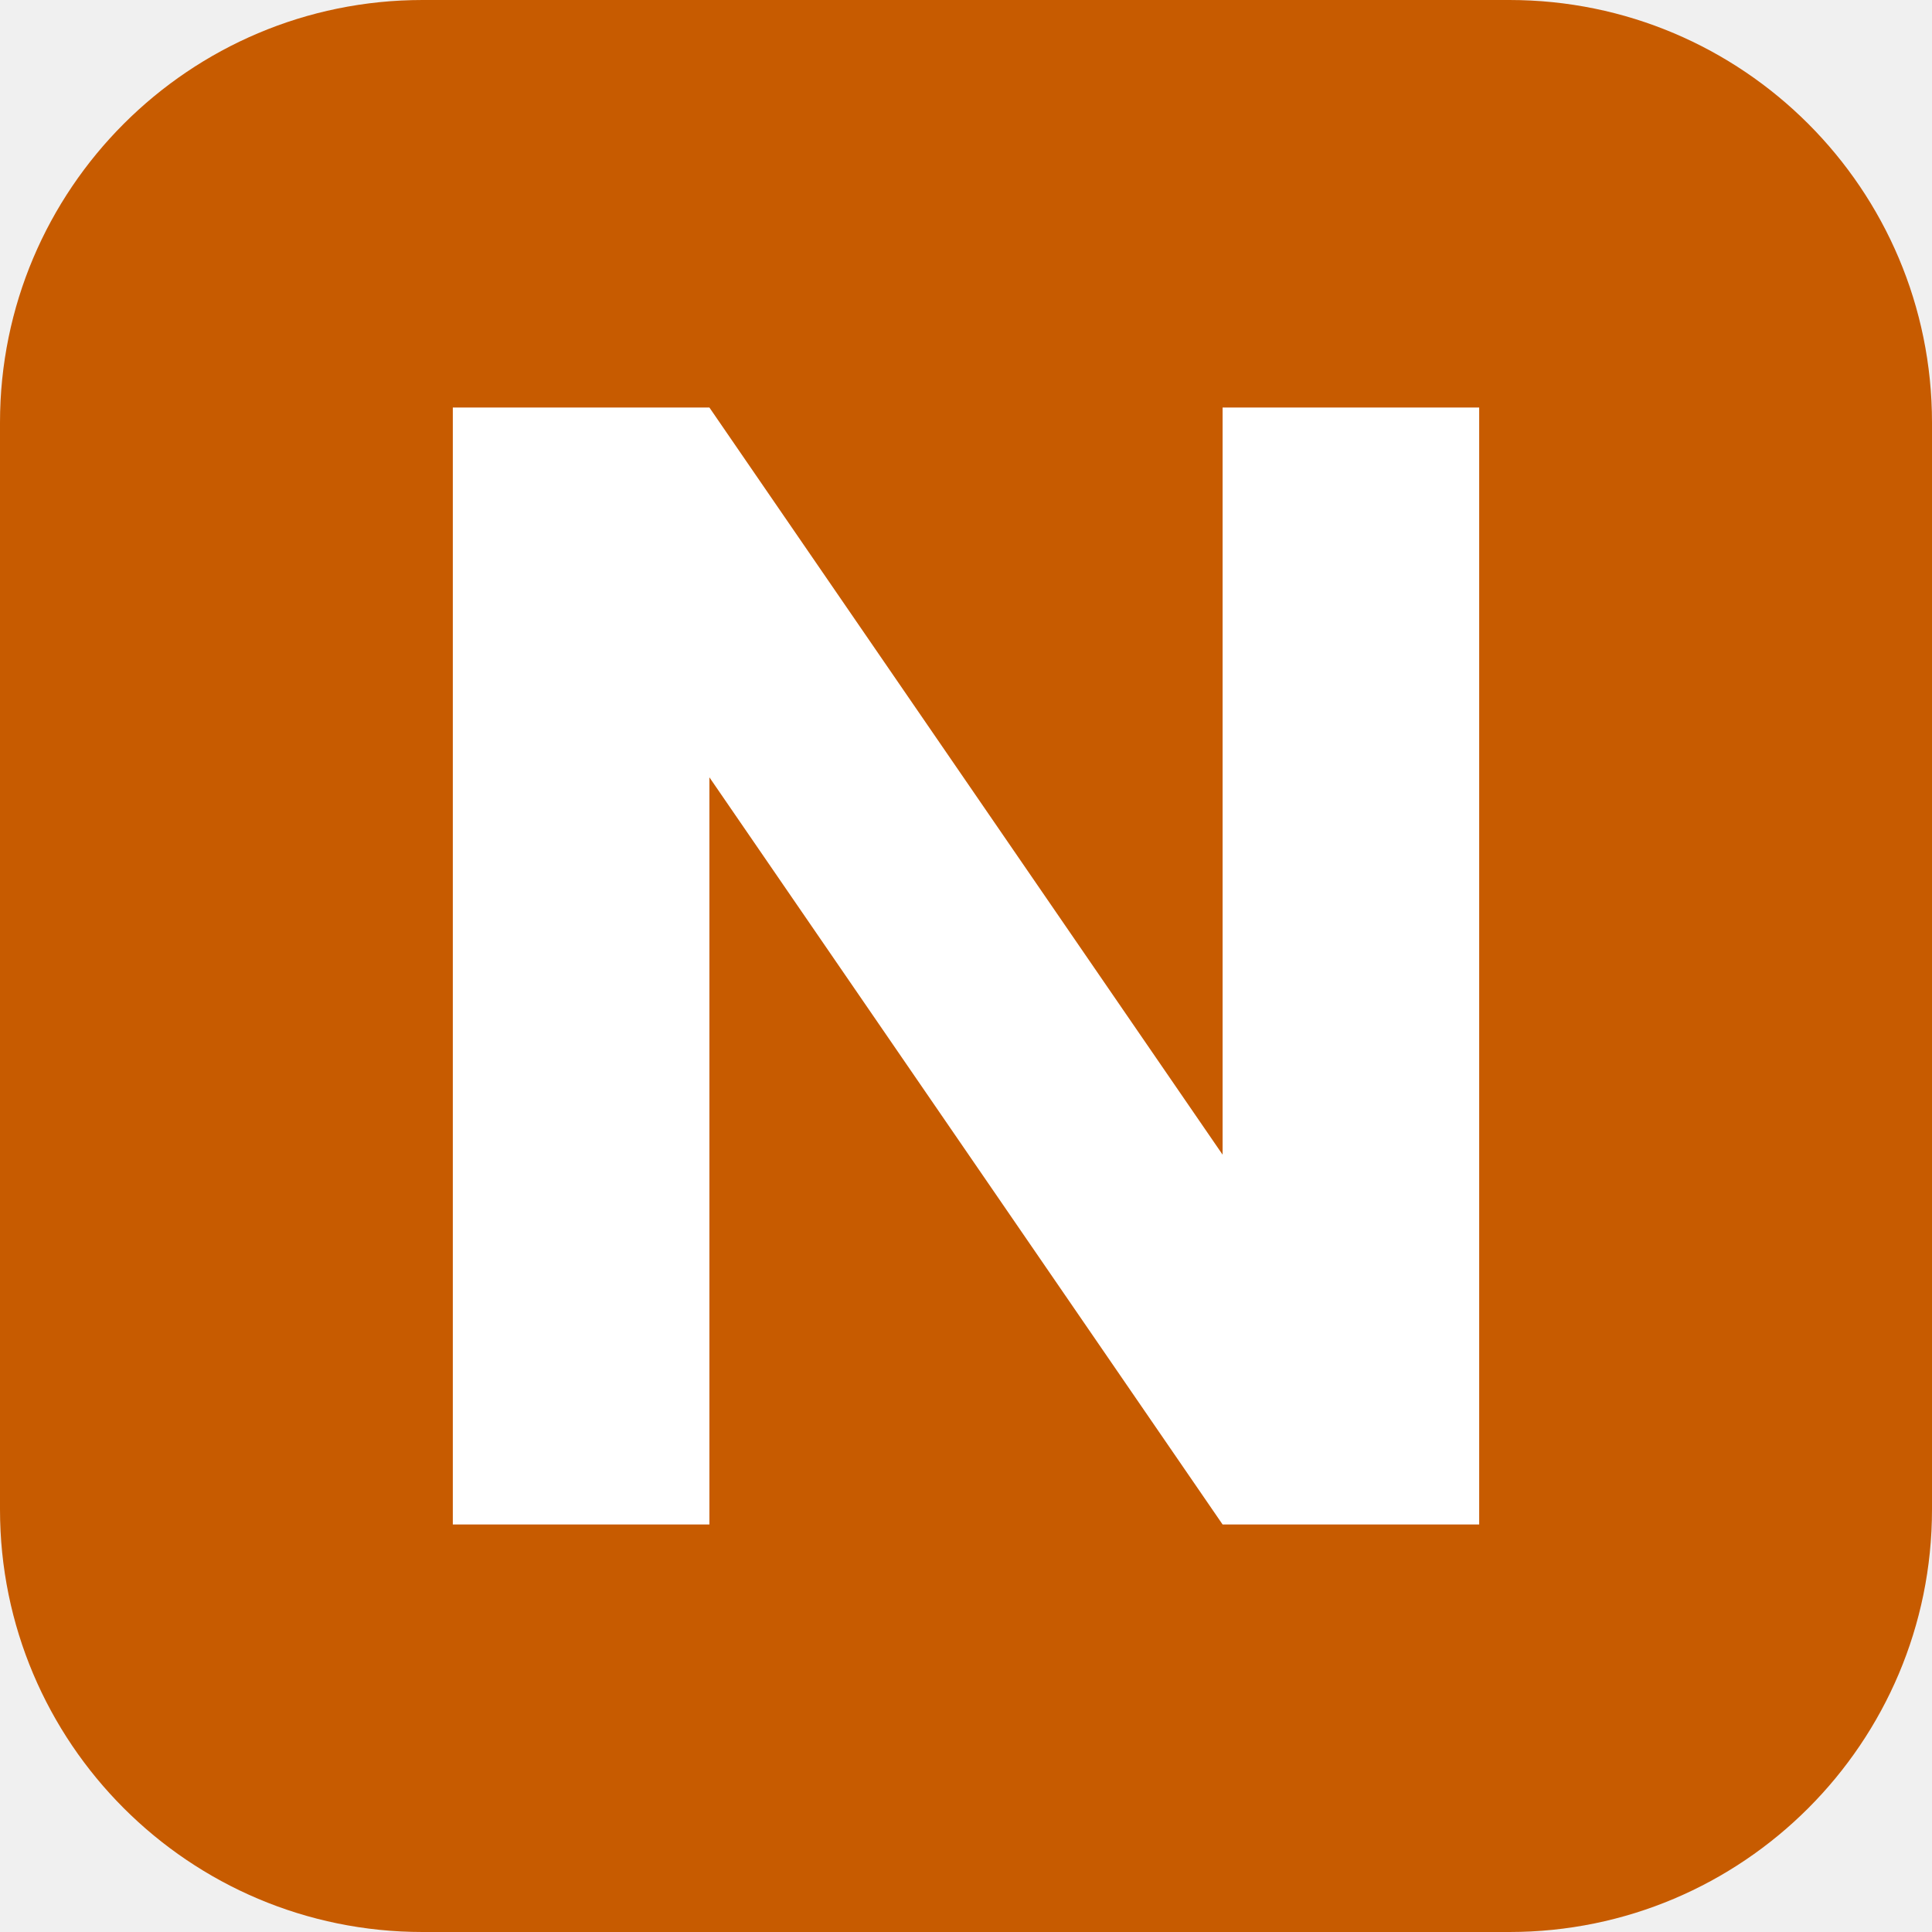
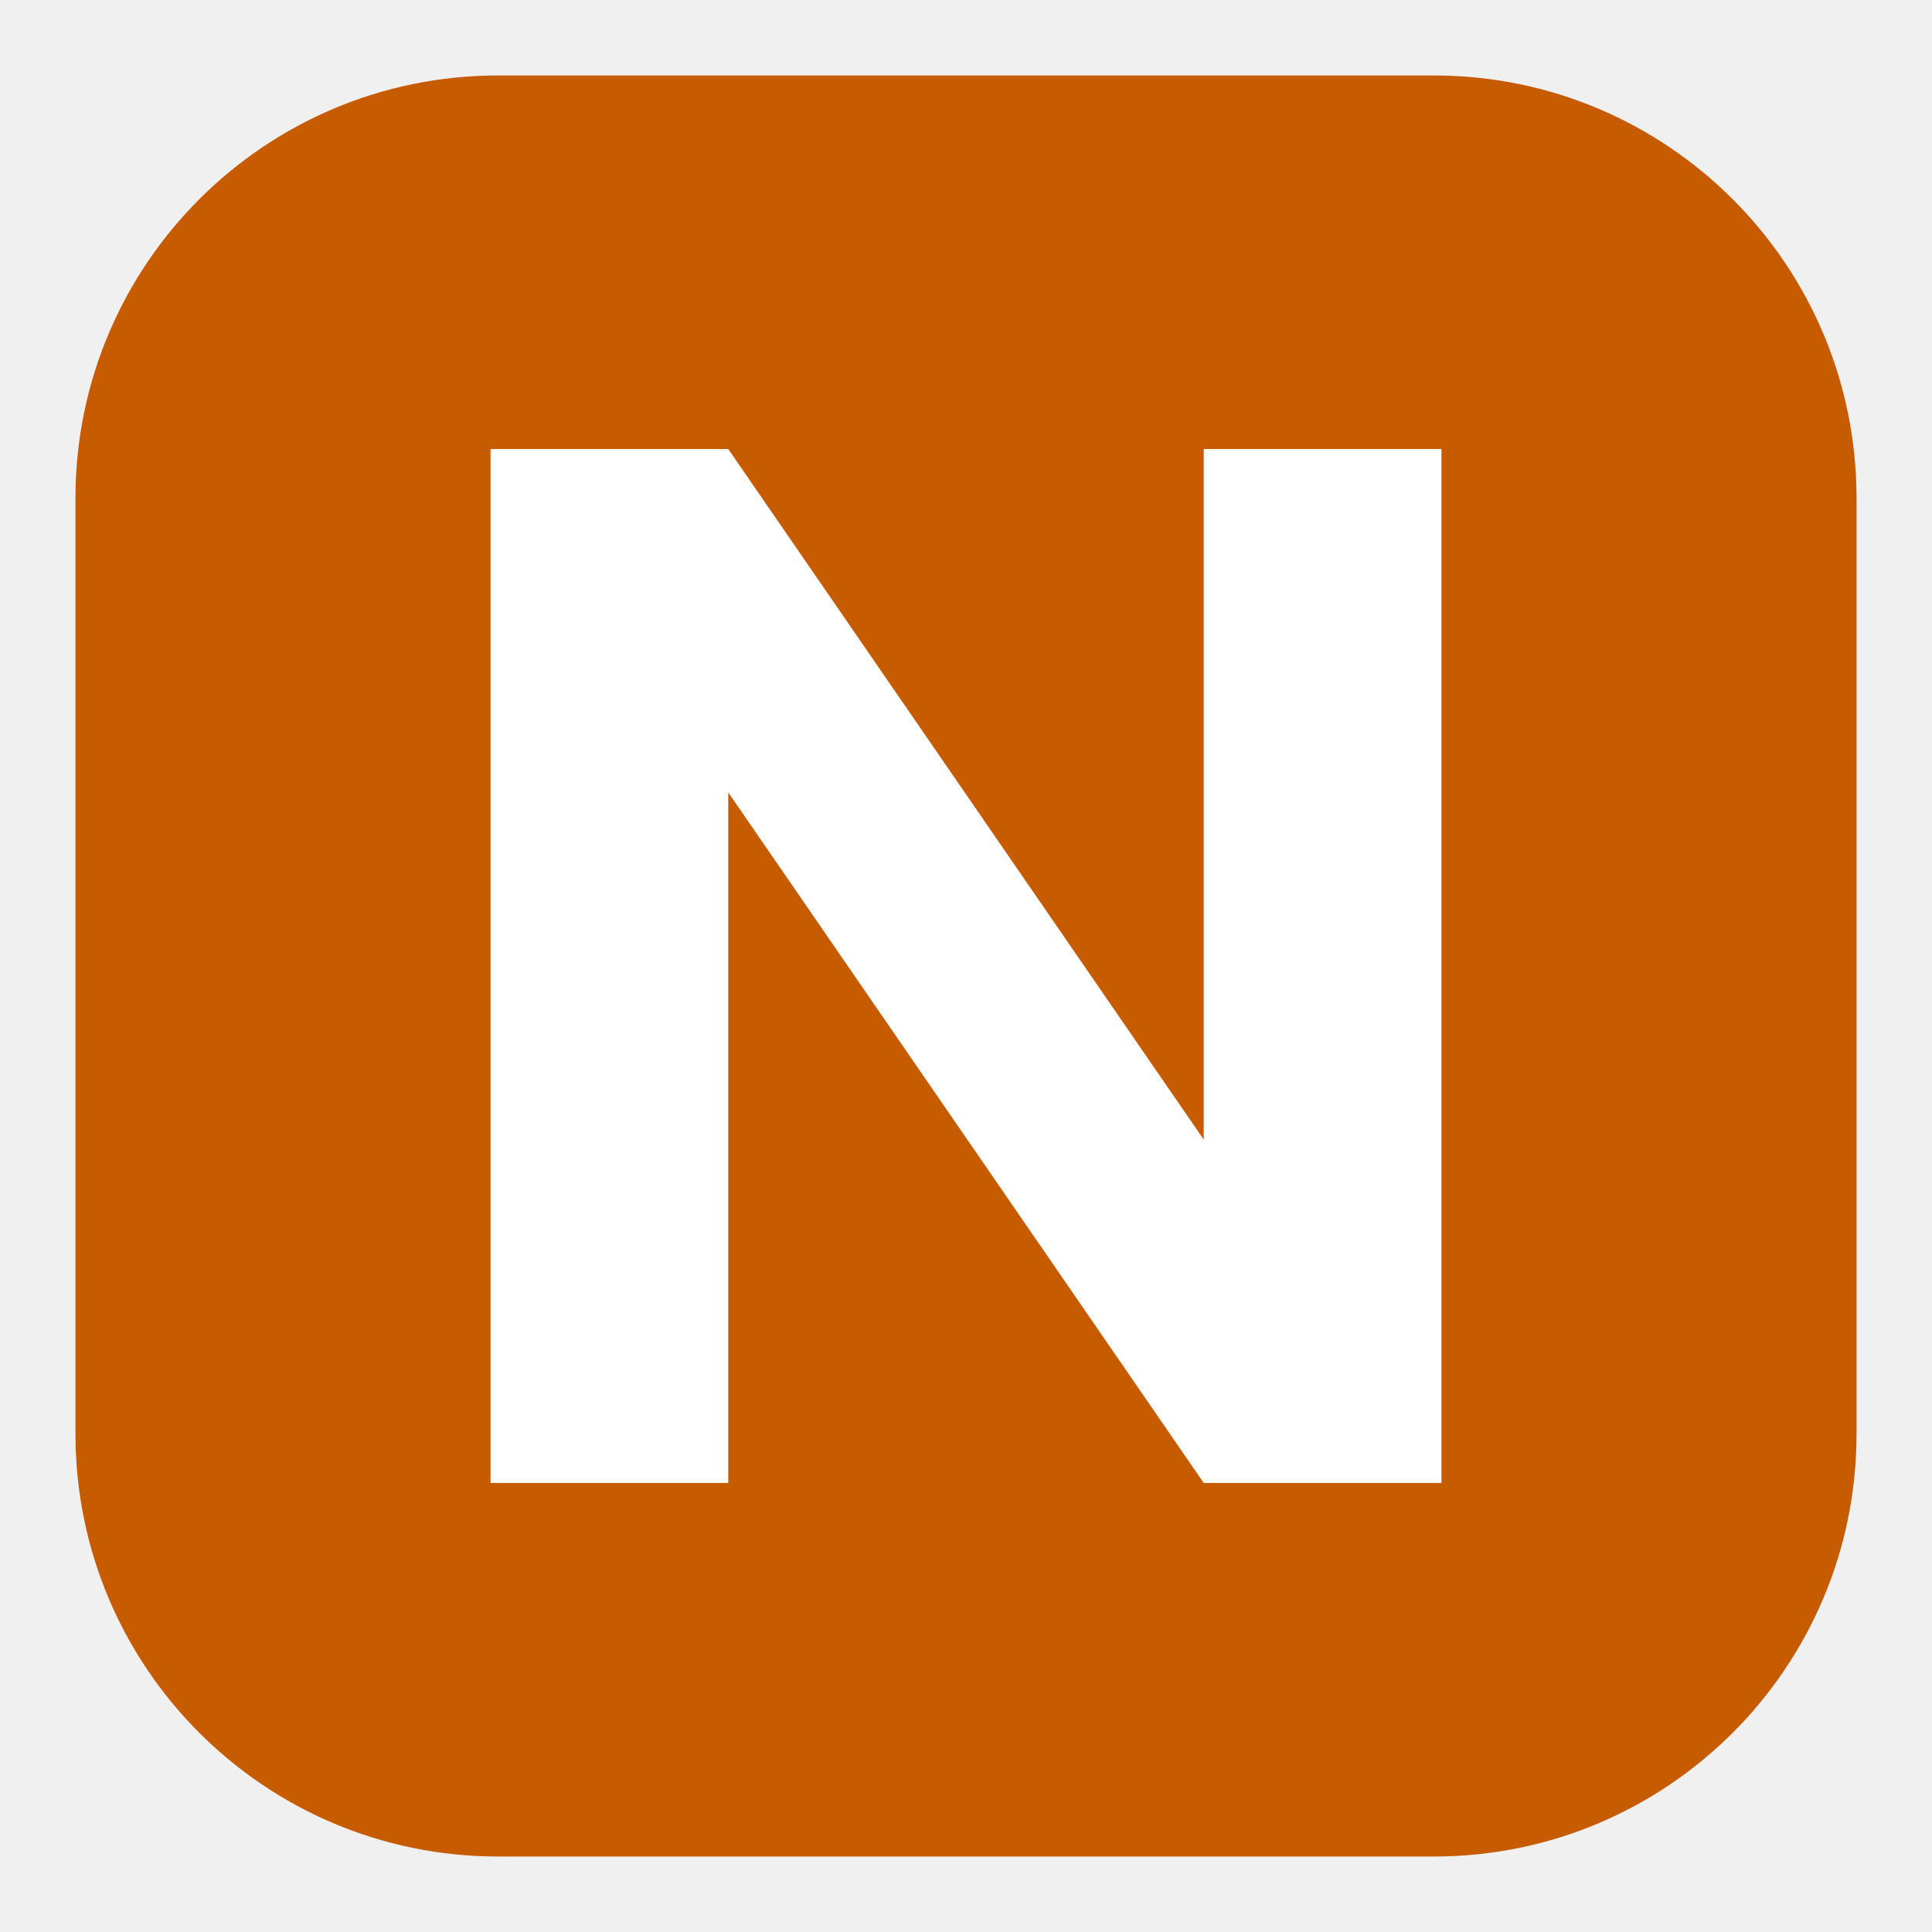
<svg xmlns="http://www.w3.org/2000/svg" width="192" height="192" viewBox="0 0 512 512">
-   <rect width="512" height="512" rx="112" fill="#C75B00" />
-   <path fill-rule="evenodd" d="M120 108h272v296H120Z M324 108H188l136 198Z M188 404h136L188 206Z" fill="#fff" />
+   <rect x="20" y="20" width="472" height="472" rx="112" fill="#C75B00" />
+   <path fill-rule="evenodd" d="M130 119h252v274H130Z M319 119H193l126 183Z M193 393h126L193 210Z" fill="#fff" />
</svg>
